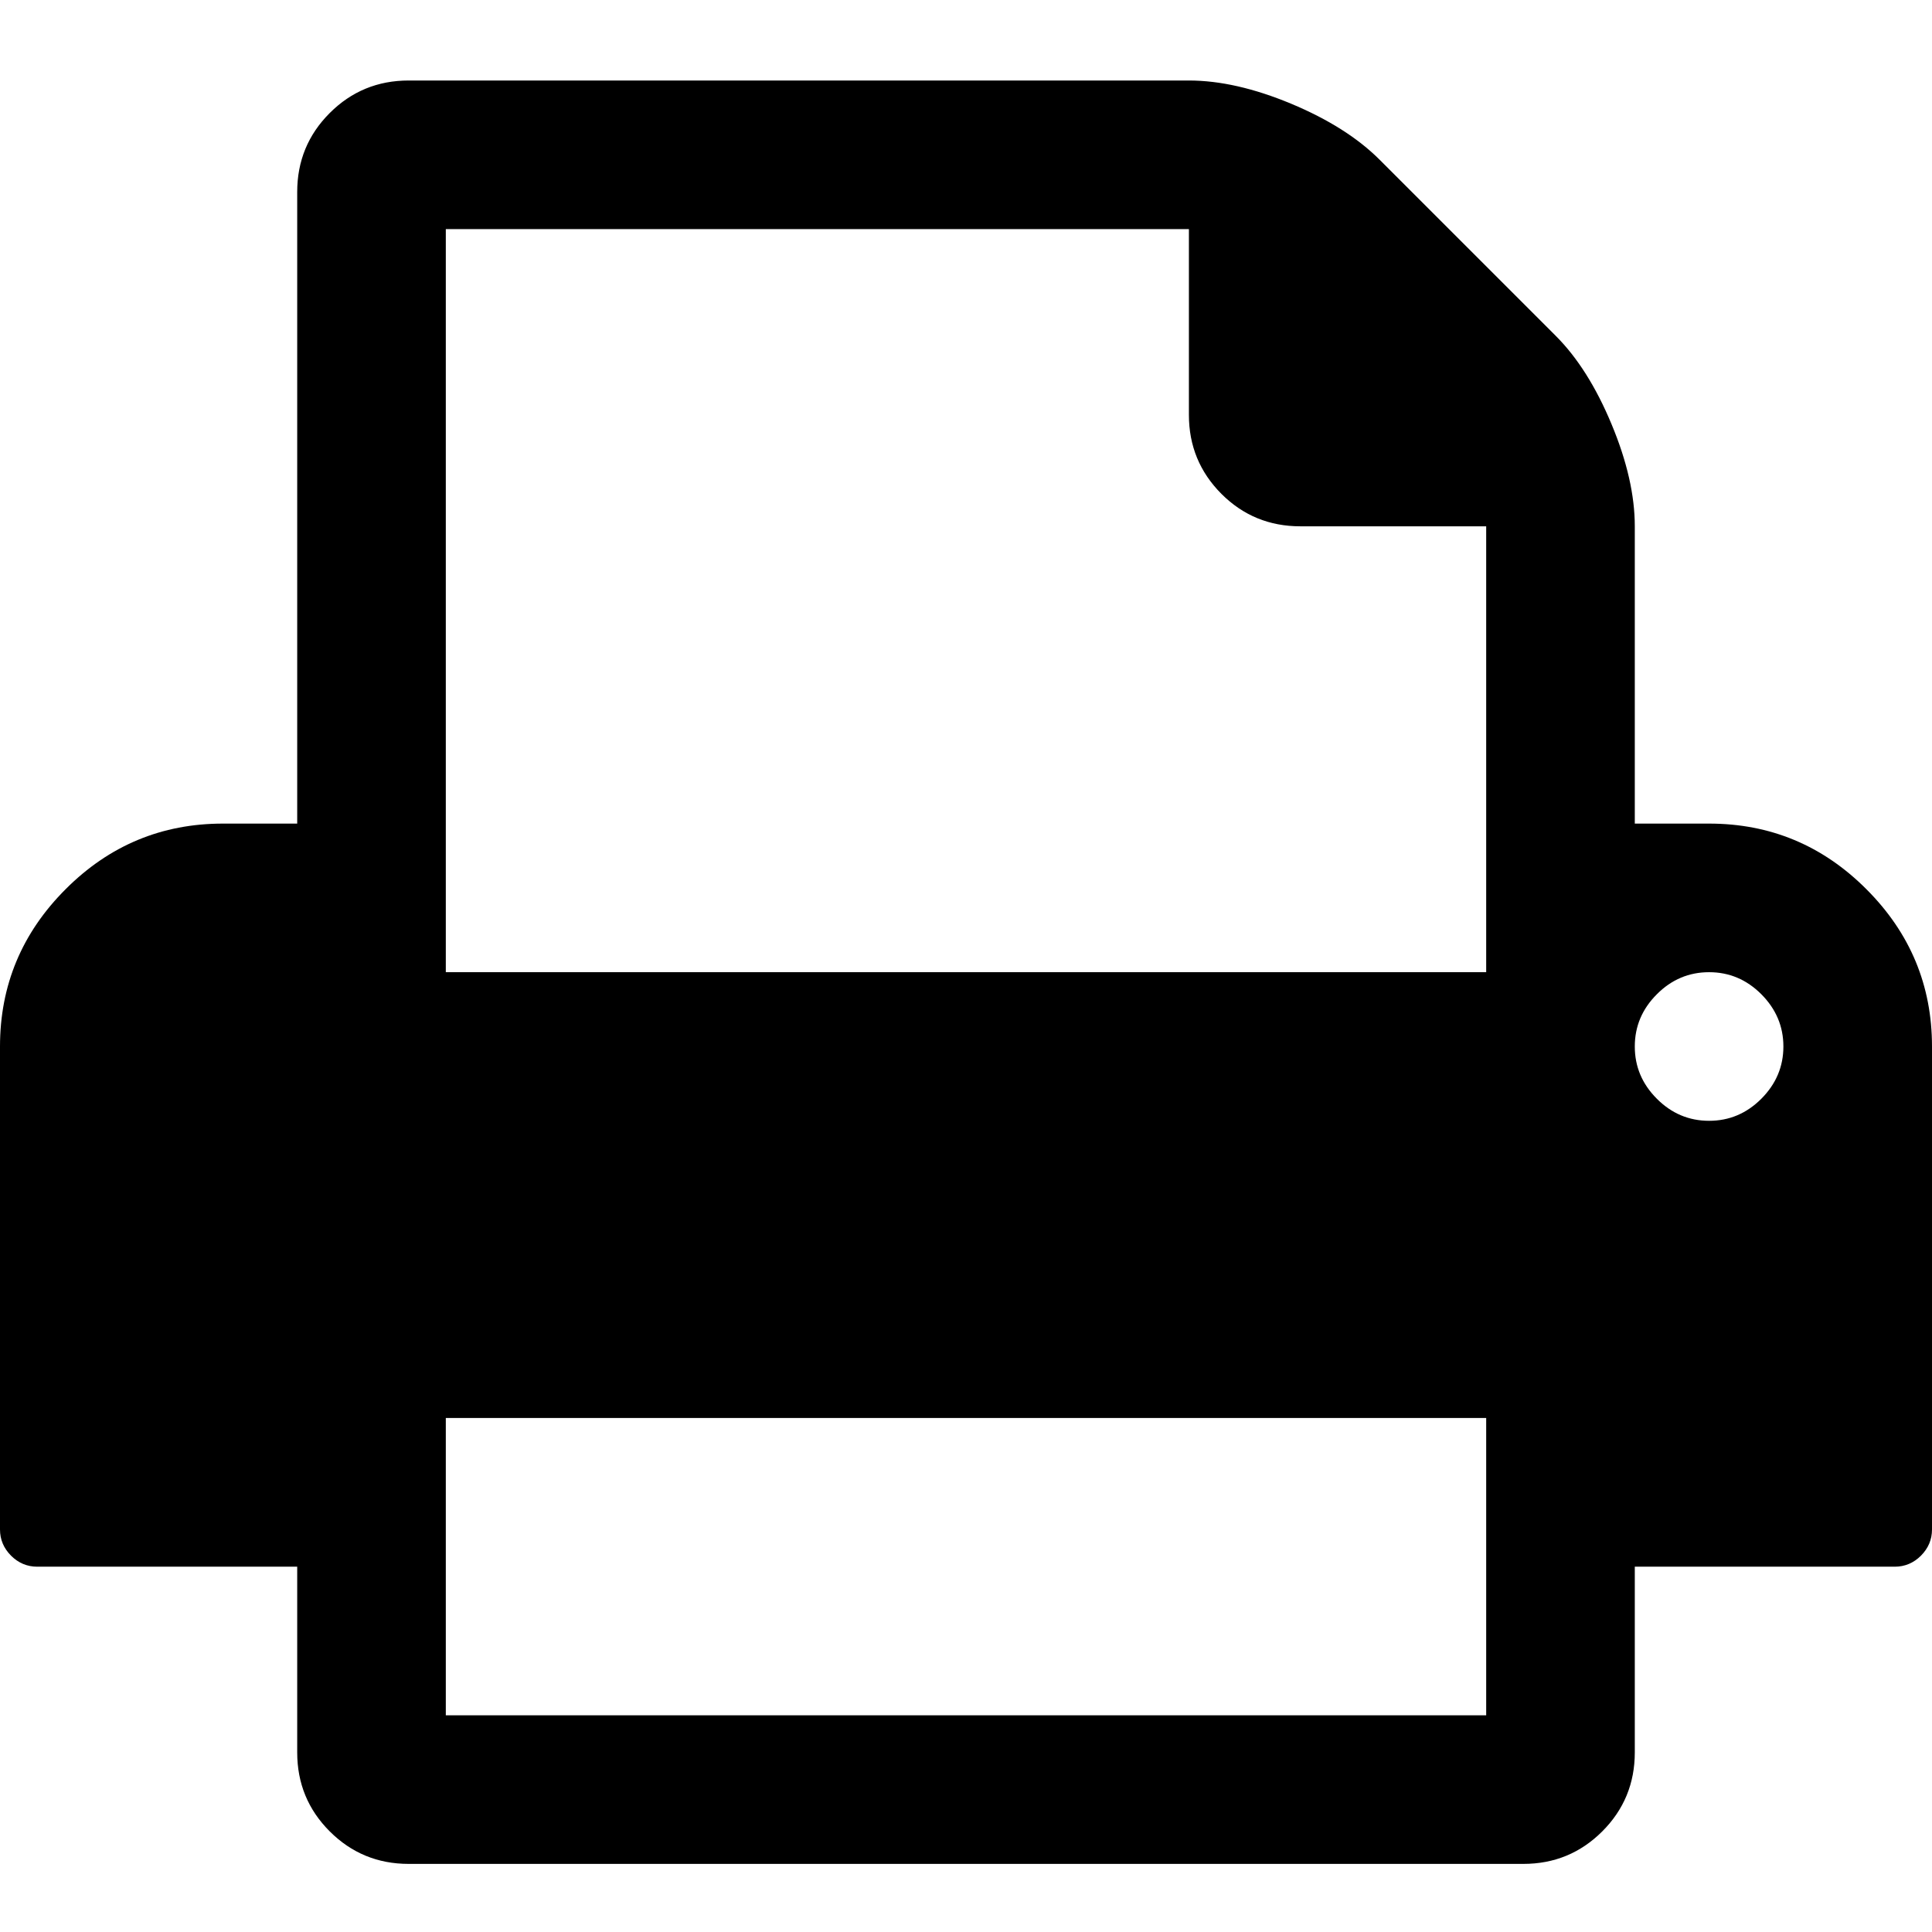
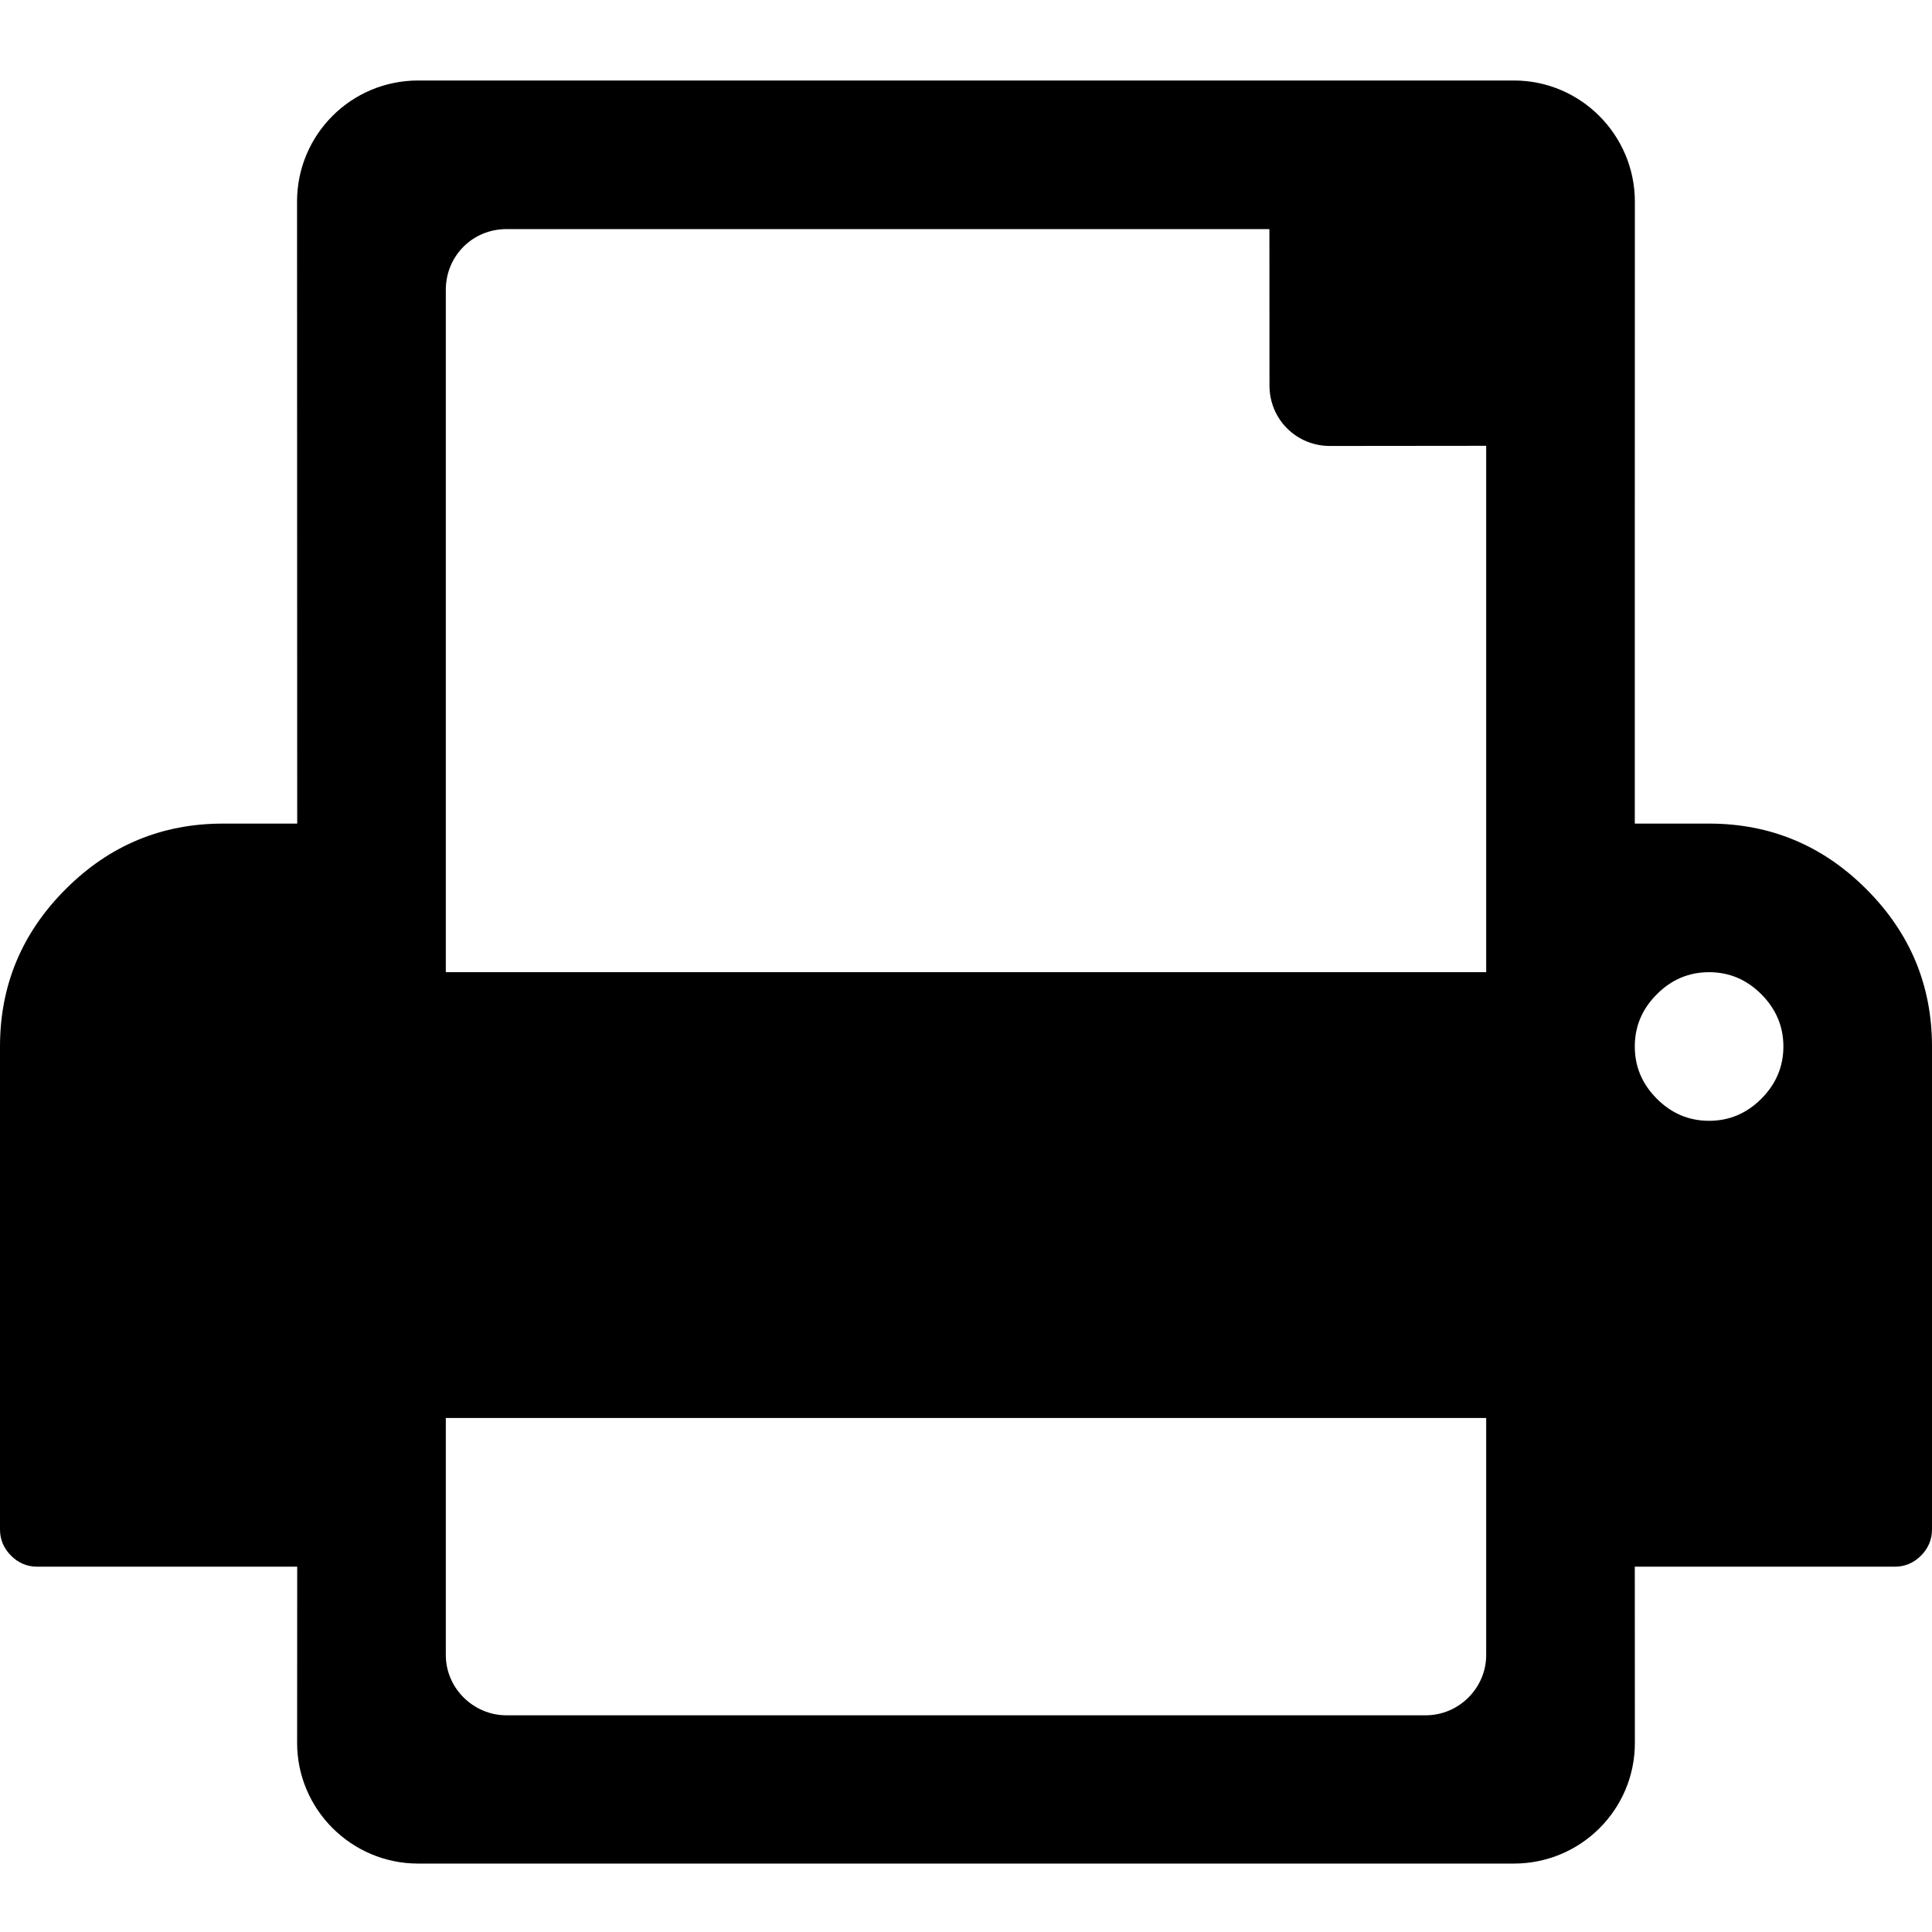
<svg xmlns="http://www.w3.org/2000/svg" width="24px" height="24px" viewBox="0 0 24 24" version="1.1">
-   <g>
-     <path d="M5.538,21.308 L18.462,21.308 L18.462,17.615 L5.538,17.615 L5.538,21.308 L5.538,21.308 Z M5.538,12.077 L18.462,12.077 L18.462,6.538 L16.154,6.538 C15.769,6.538 15.442,6.404 15.173,6.135 C14.904,5.865 14.769,5.538 14.769,5.154 L14.769,2.846 L5.538,2.846 L5.538,12.077 L5.538,12.077 Z M22.154,13 C22.154,12.75 22.062,12.534 21.88,12.351 C21.697,12.168 21.481,12.077 21.231,12.077 C20.981,12.077 20.764,12.168 20.582,12.351 C20.399,12.534 20.308,12.75 20.308,13 C20.308,13.25 20.399,13.466 20.582,13.649 C20.764,13.832 20.981,13.923 21.231,13.923 C21.481,13.923 21.697,13.832 21.88,13.649 C22.062,13.466 22.154,13.25 22.154,13 L22.154,13 Z M24,13 L24,19 C24,19.125 23.954,19.233 23.863,19.325 C23.772,19.416 23.663,19.462 23.538,19.462 L20.308,19.462 L20.308,21.769 C20.308,22.154 20.173,22.481 19.904,22.75 C19.635,23.019 19.308,23.154 18.923,23.154 L5.077,23.154 C4.692,23.154 4.365,23.019 4.096,22.75 C3.827,22.481 3.692,22.154 3.692,21.769 L3.692,19.462 L0.462,19.462 C0.337,19.462 0.228,19.416 0.137,19.325 C0.046,19.233 0,19.125 0,19 L0,13 C0,12.24 0.272,11.589 0.815,11.046 C1.358,10.502 2.01,10.231 2.769,10.231 L3.692,10.231 L3.692,2.385 C3.692,2 3.827,1.673 4.096,1.404 C4.365,1.135 4.692,1 5.077,1 L14.769,1 C15.154,1 15.577,1.096 16.038,1.288 C16.5,1.481 16.865,1.712 17.135,1.981 L19.327,4.173 C19.596,4.442 19.827,4.808 20.019,5.269 C20.212,5.731 20.308,6.154 20.308,6.538 L20.308,10.231 L21.231,10.231 C21.99,10.231 22.642,10.502 23.185,11.046 C23.728,11.589 24,12.24 24,13 L24,13 Z" />
+   <defs />
+   <g id="Icons" stroke="none" stroke-width="1">
+     <g id="print">
+       <path d="M17.711,21.308 C18.125,21.308 18.462,20.967 18.462,20.56 L18.462,17.615 L5.538,17.615 L5.538,20.56 C5.538,20.973 5.884,21.308 6.289,21.308 L17.711,21.308 Z M18.462,12.077 L18.462,5.538 L16.52,5.54 C16.106,5.54 15.77,5.21 15.77,4.79 L15.769,2.846 L6.291,2.846 C5.875,2.846 5.538,3.175 5.538,3.602 L5.538,12.077 L18.462,12.077 Z M22.154,13 C22.154,12.75 22.062,12.534 21.88,12.351 C21.697,12.168 21.481,12.077 21.231,12.077 C20.981,12.077 20.764,12.168 20.582,12.351 C20.399,12.534 20.308,12.75 20.308,13 C20.308,13.25 20.399,13.466 20.582,13.649 C20.764,13.832 20.981,13.923 21.231,13.923 C21.481,13.923 21.697,13.832 21.88,13.649 C22.062,13.466 22.154,13.25 22.154,13 L22.154,13 Z M24,19 C24,19.125 23.954,19.233 23.863,19.325 C23.772,19.416 23.663,19.462 23.538,19.462 L20.308,19.462 L20.309,21.65 C20.31,22.478 19.638,23.15 18.806,23.15 L5.194,23.15 C4.363,23.15 3.69,22.473 3.691,21.65 L3.692,19.462 L0.462,19.462 C0.337,19.462 0.228,19.416 0.137,19.325 C0.046,19.233 0,19.125 0,19 L0,13 C0,12.24 0.272,11.589 0.815,11.046 C1.358,10.502 2.01,10.231 2.769,10.231 L3.692,10.231 L3.69,2.504 C3.69,1.673 4.362,1 5.194,1 L18.806,1 C19.637,1 20.31,1.678 20.309,2.508 C20.309,2.508 20.308,6.154 20.308,6.538 L20.308,10.231 L21.231,10.231 C21.99,10.231 22.642,10.502 23.185,11.046 C23.728,11.589 24,12.24 24,13 L24,19 Z" />
+     </g>
  </g>
</svg>
